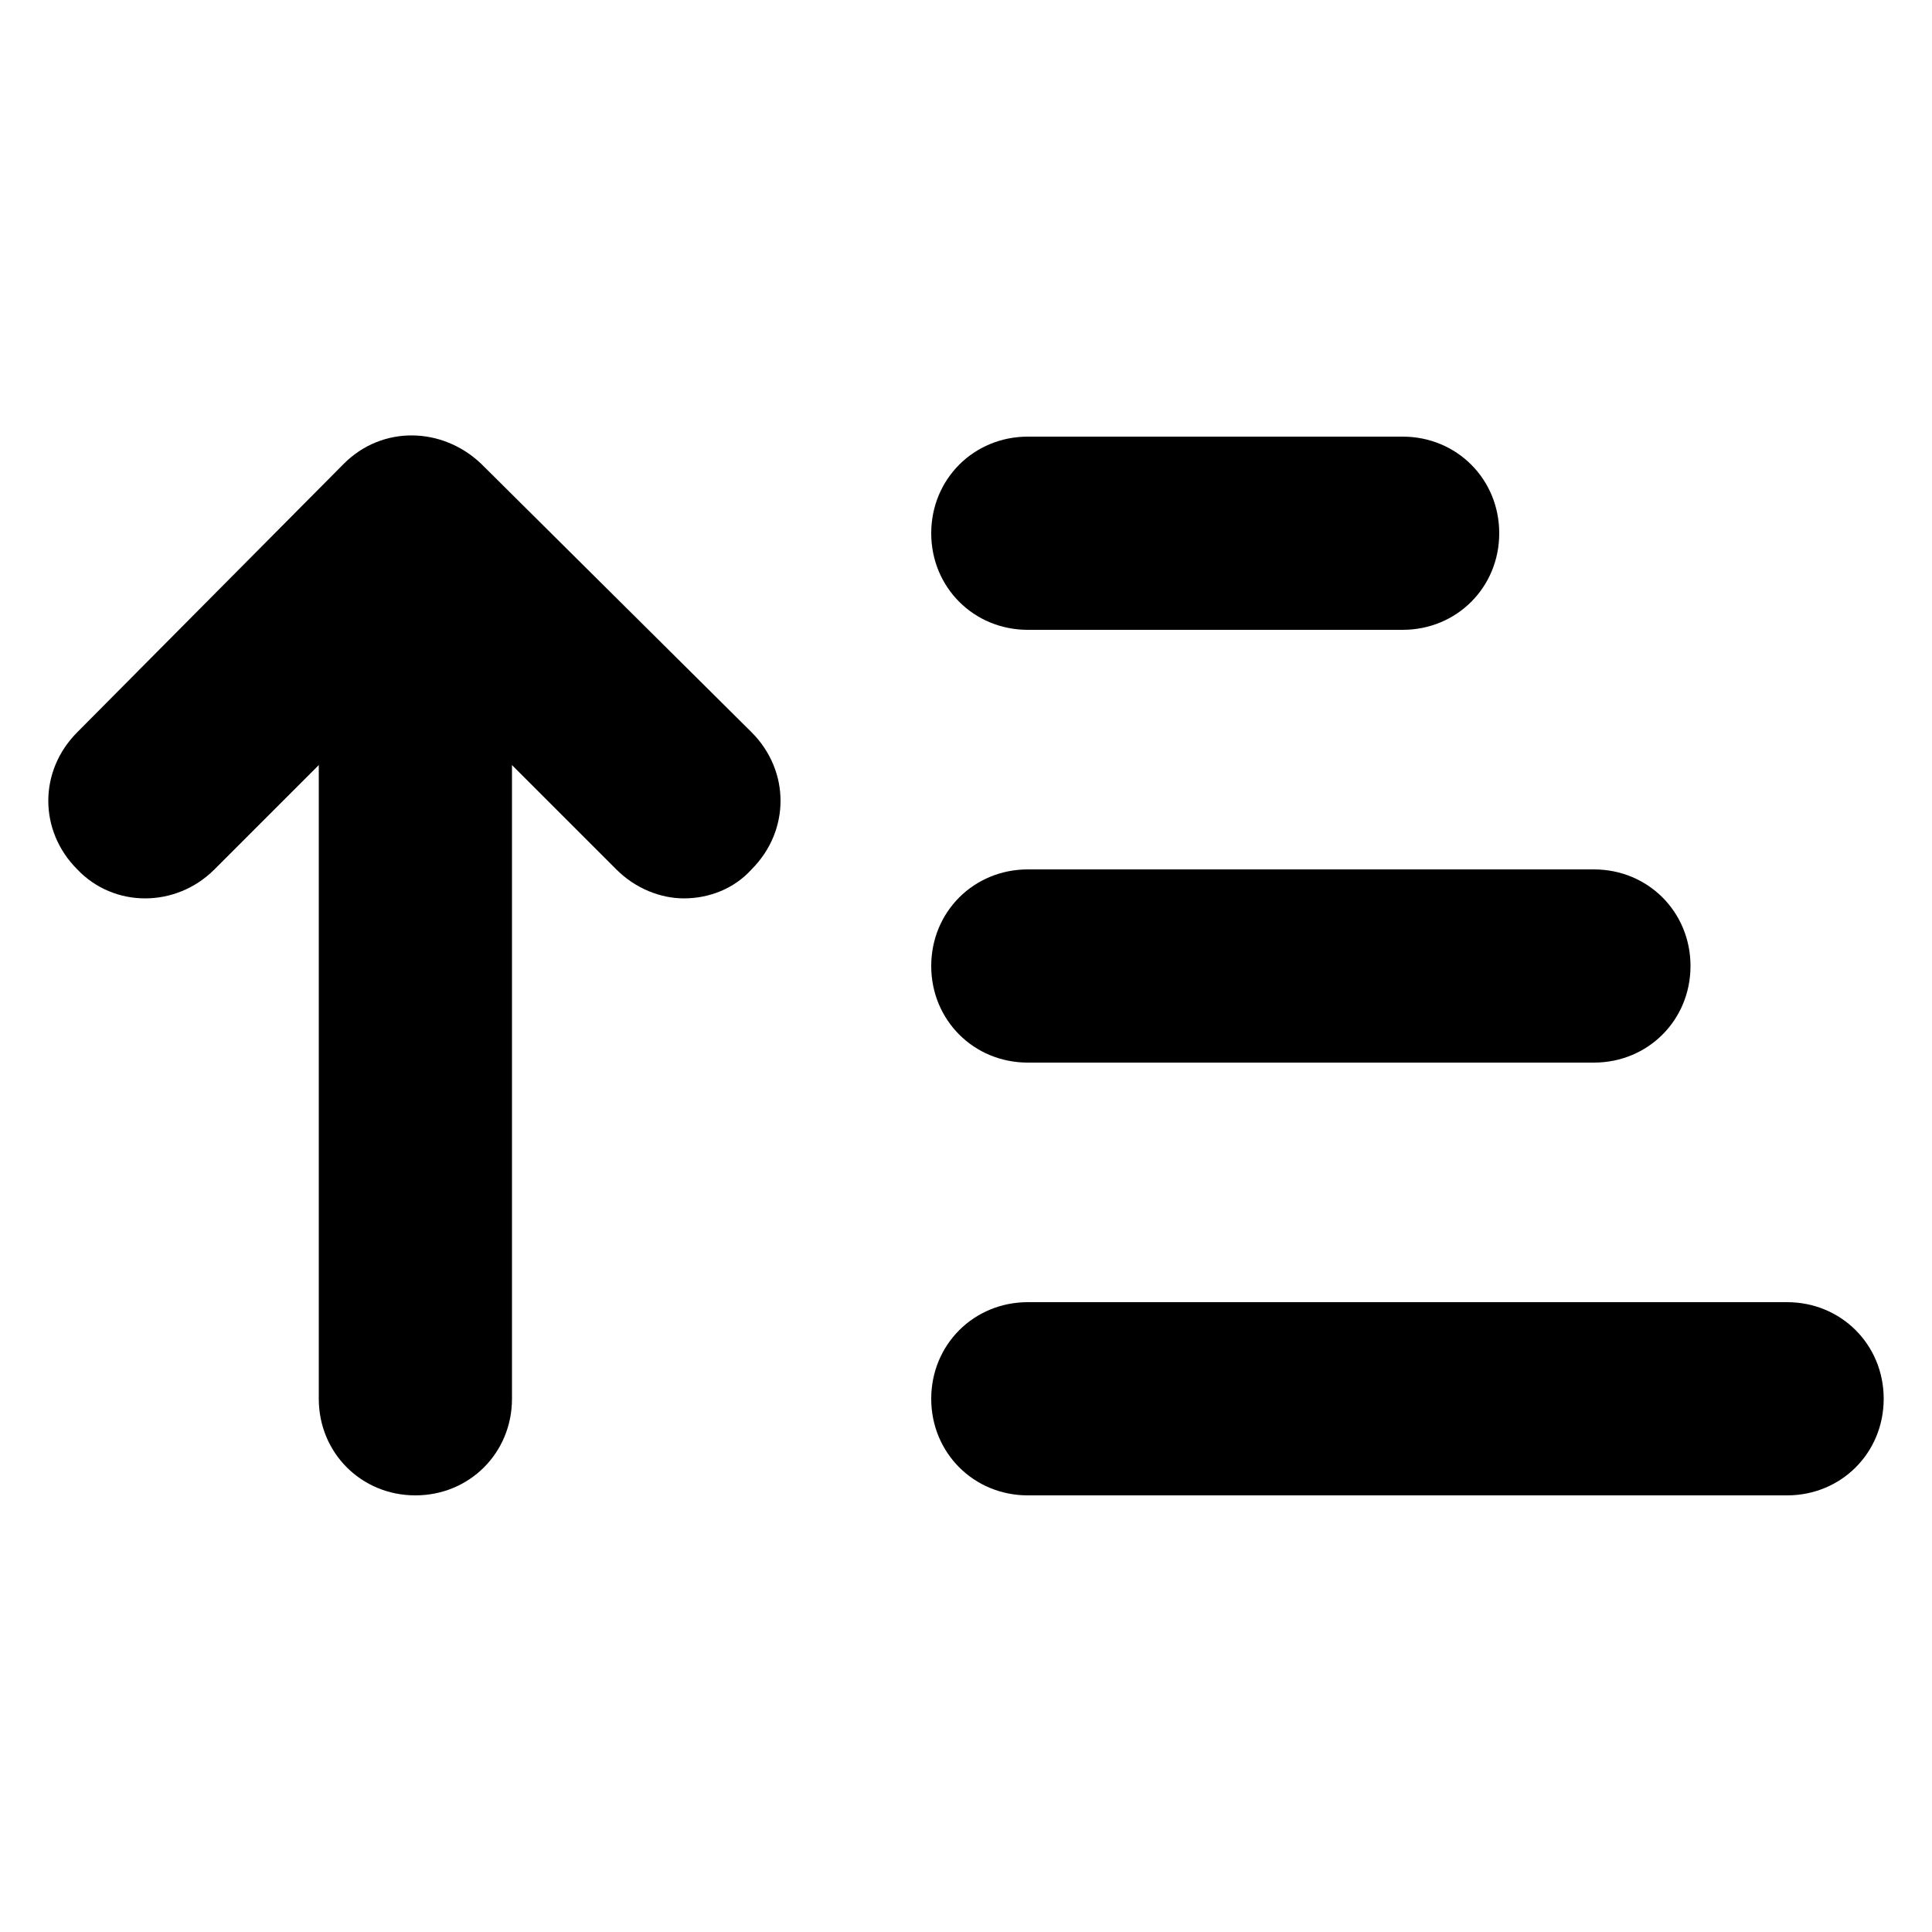
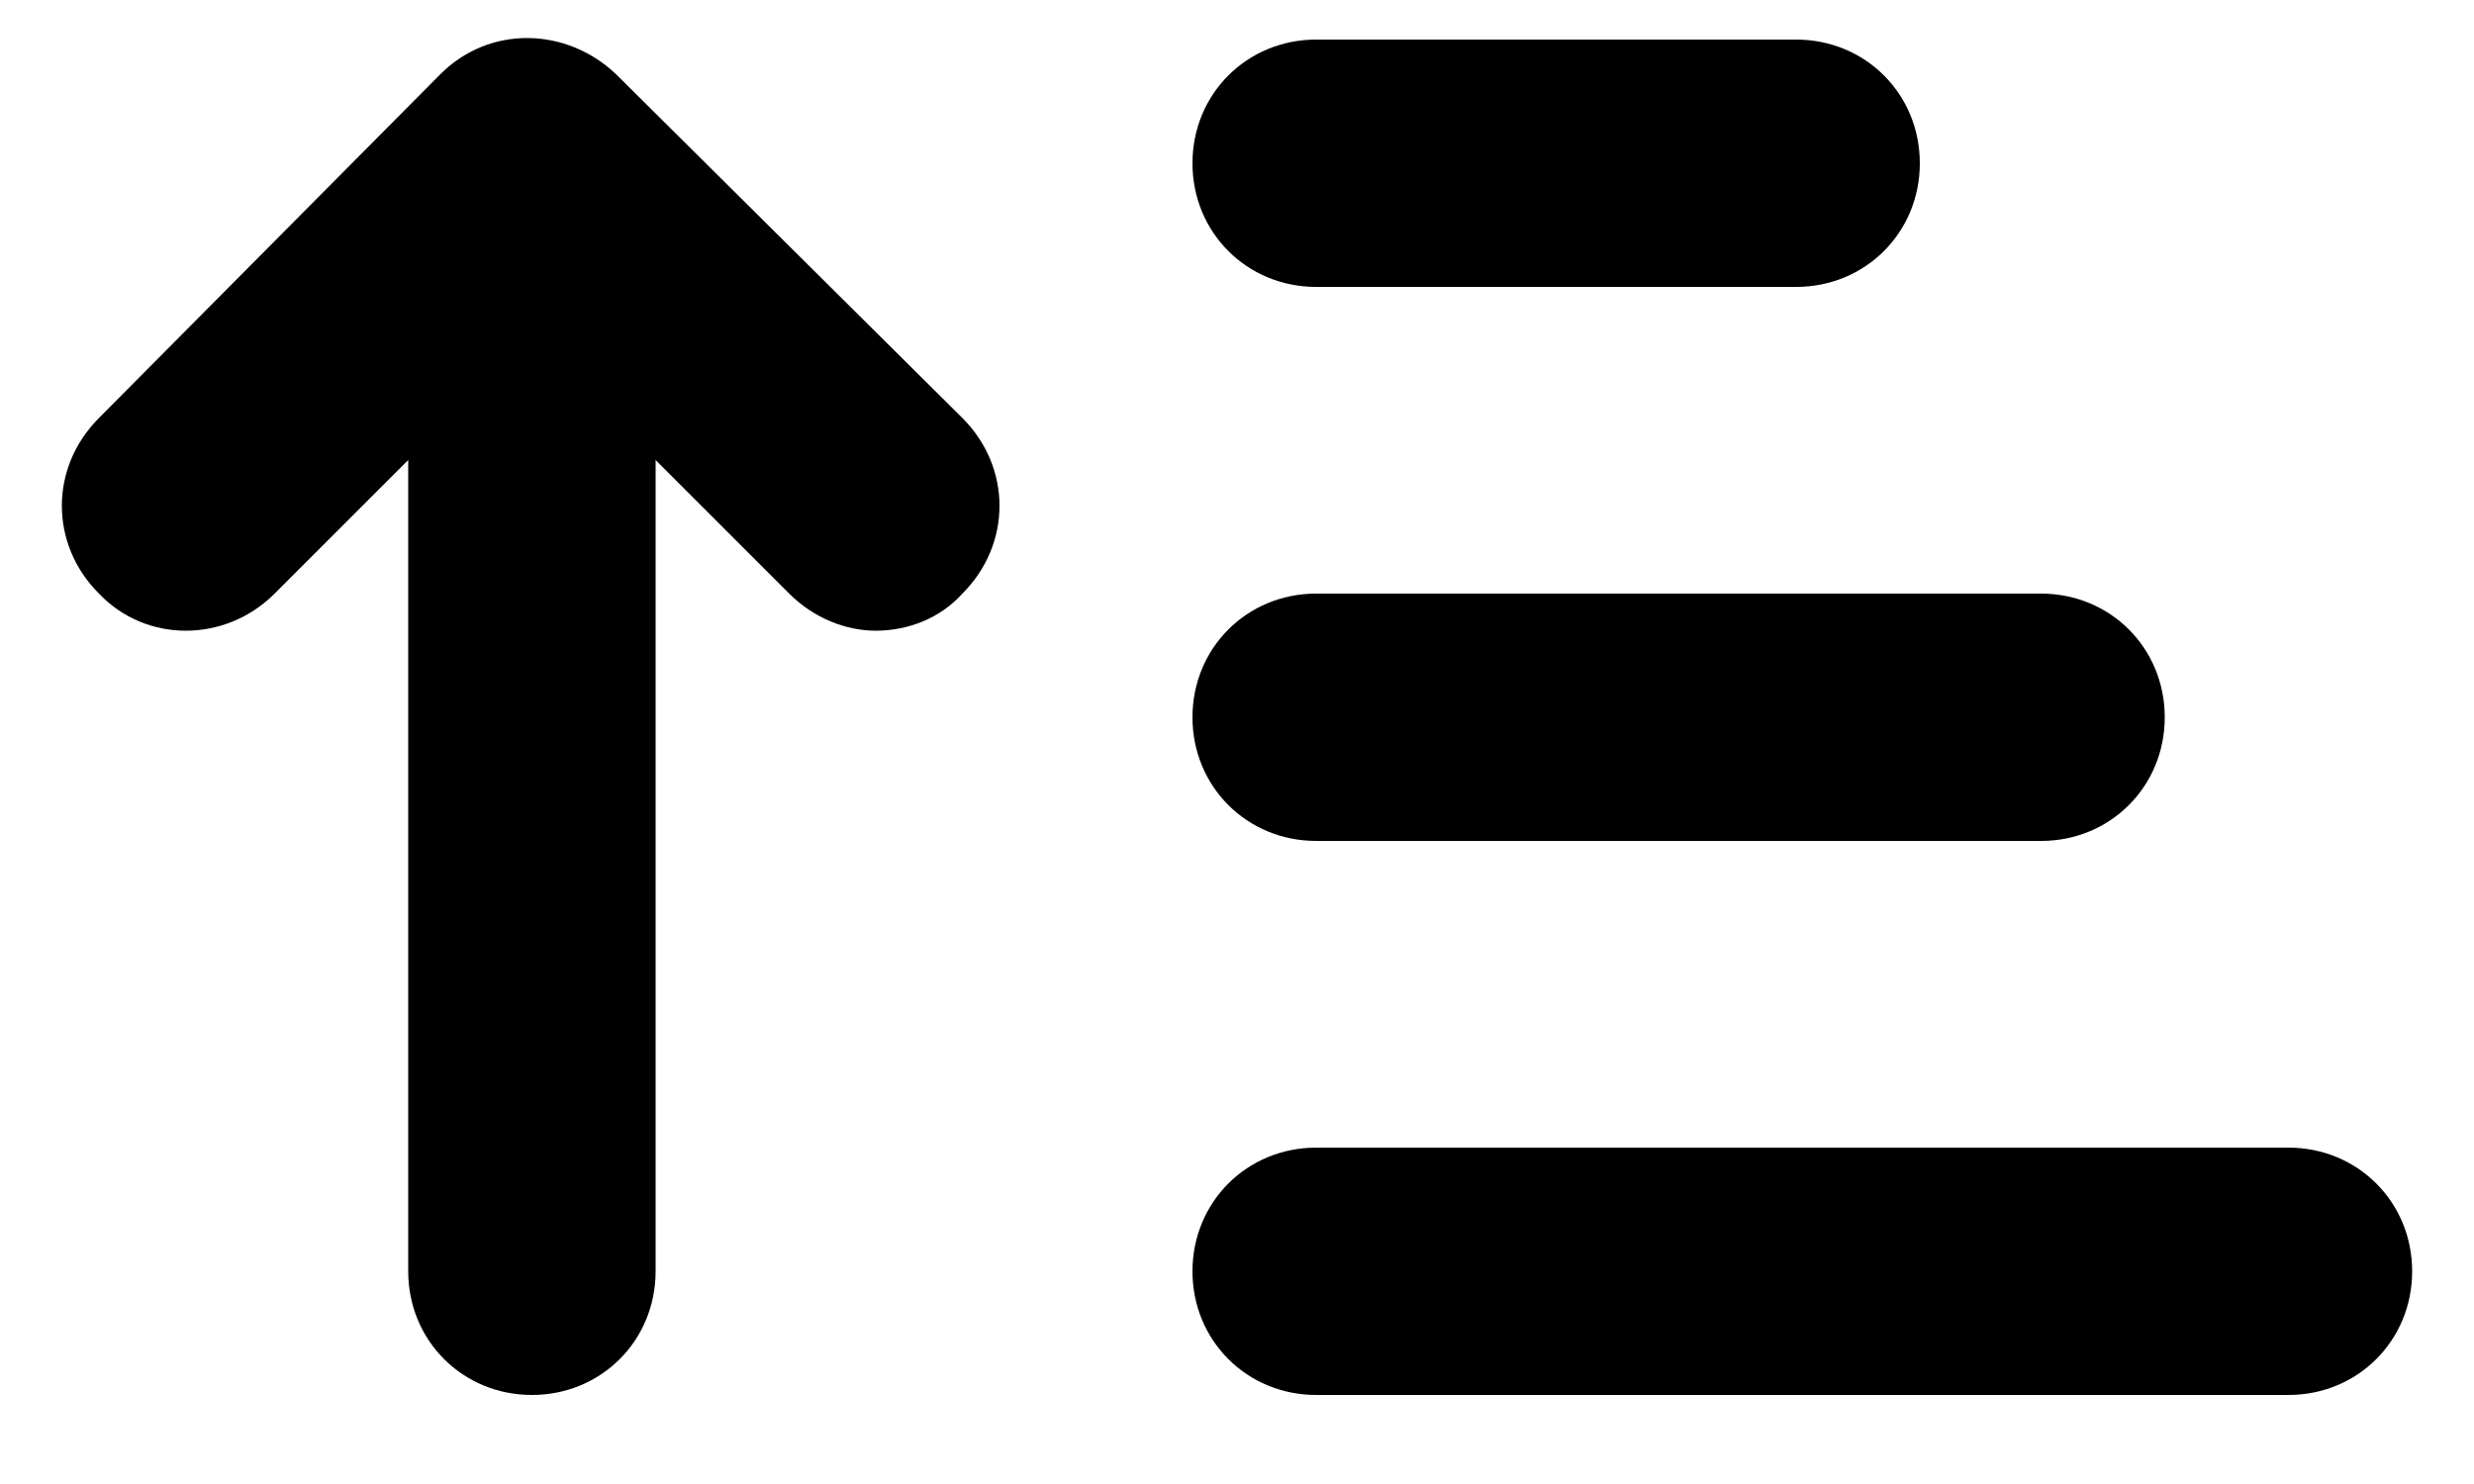
- <svg fill="#000000" viewBox="0 0 100 100">
+ <svg fill="#000000" viewBox="0 21 100 60">
  <g>
    <g>
      <g>
        <path d="M24.9,24c-2-1.9-5.1-2-7.1,0L4,37.9C2,39.9,2,43,4,45c1.9,2,5.1,2,7.1,0l5.4-5.4v32.8c0,2.8,2.2,5,5,5s5-2.2,5-5V39.6     l5.4,5.4c1,1,2.3,1.5,3.5,1.5c1.3,0,2.6-0.5,3.5-1.5c2-2,2-5.1,0-7.1L24.9,24z">
        </path>
        <path d="M92.5,67.4H53.2c-2.8,0-5,2.2-5,5s2.2,5,5,5h39.3c2.8,0,5-2.2,5-5S95.3,67.4,92.5,67.4z" />
        <path d="M53.2,55h29.3c2.8,0,5-2.2,5-5s-2.2-5-5-5H53.2c-2.8,0-5,2.2-5,5S50.4,55,53.2,55z" />
        <path d="M53.2,32.6h19.4c2.8,0,5-2.2,5-5s-2.2-5-5-5H53.2c-2.8,0-5,2.2-5,5S50.4,32.6,53.2,32.6z" />
      </g>
    </g>
  </g>
</svg>
